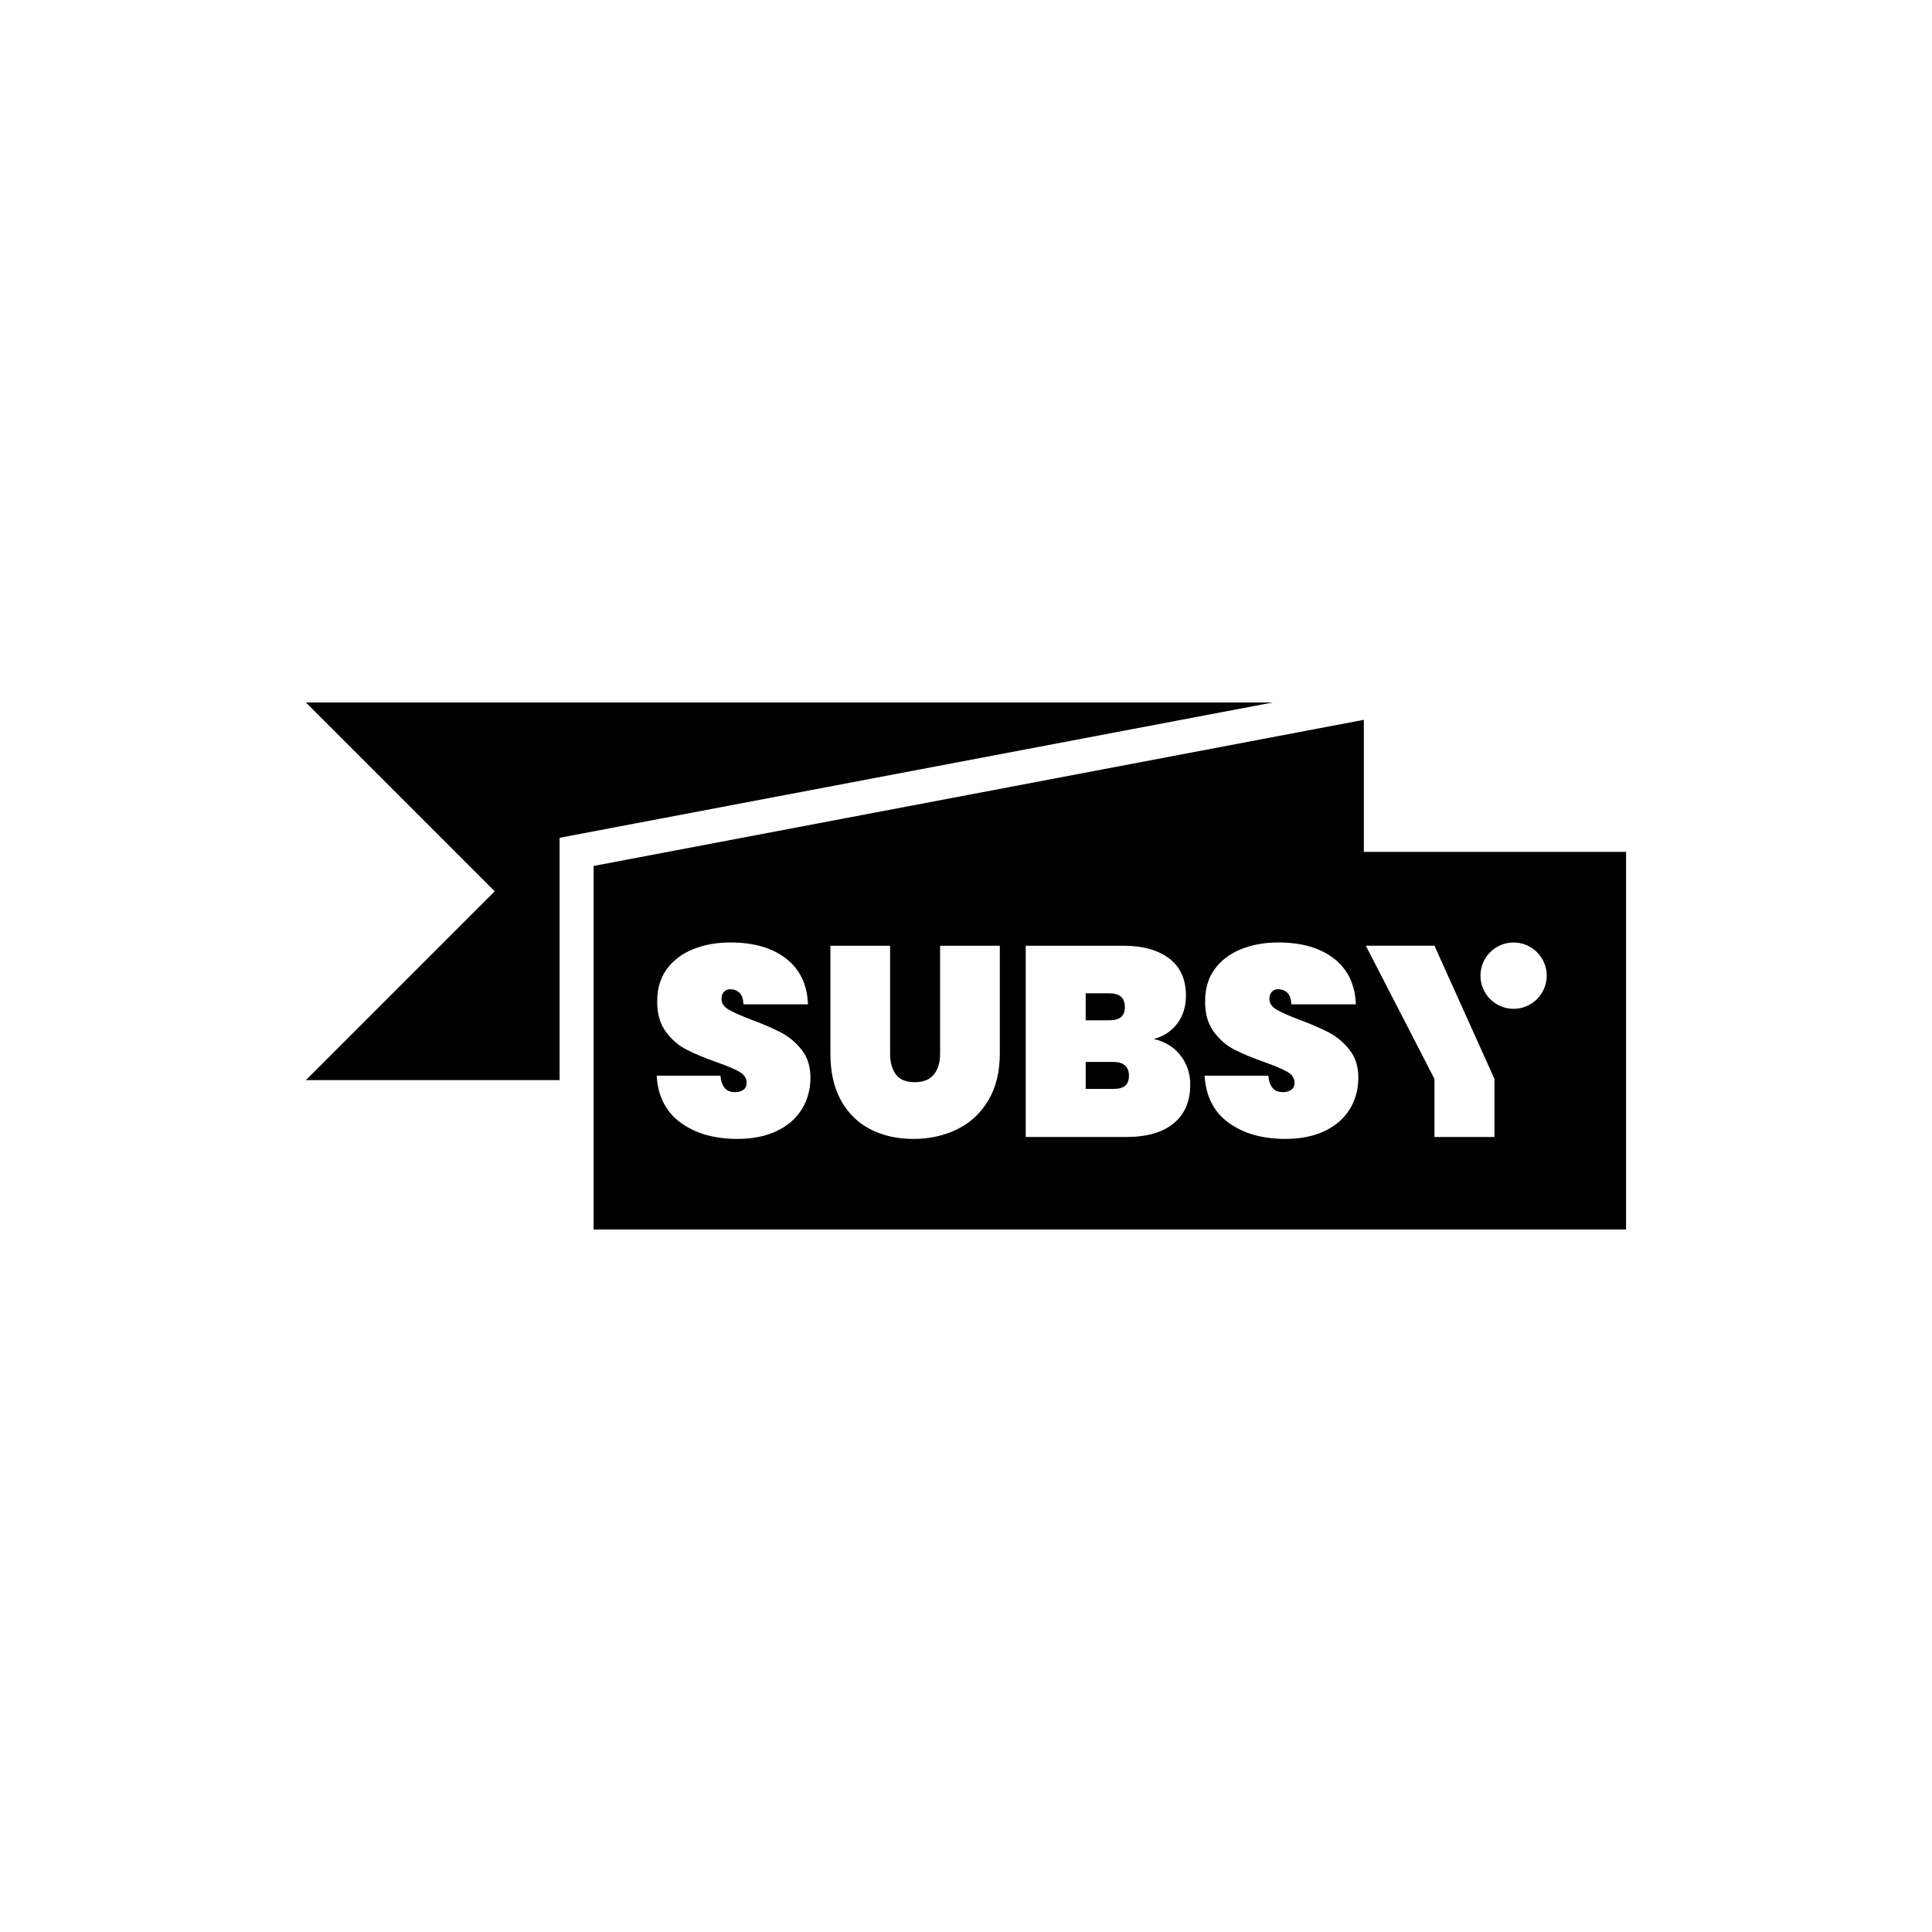
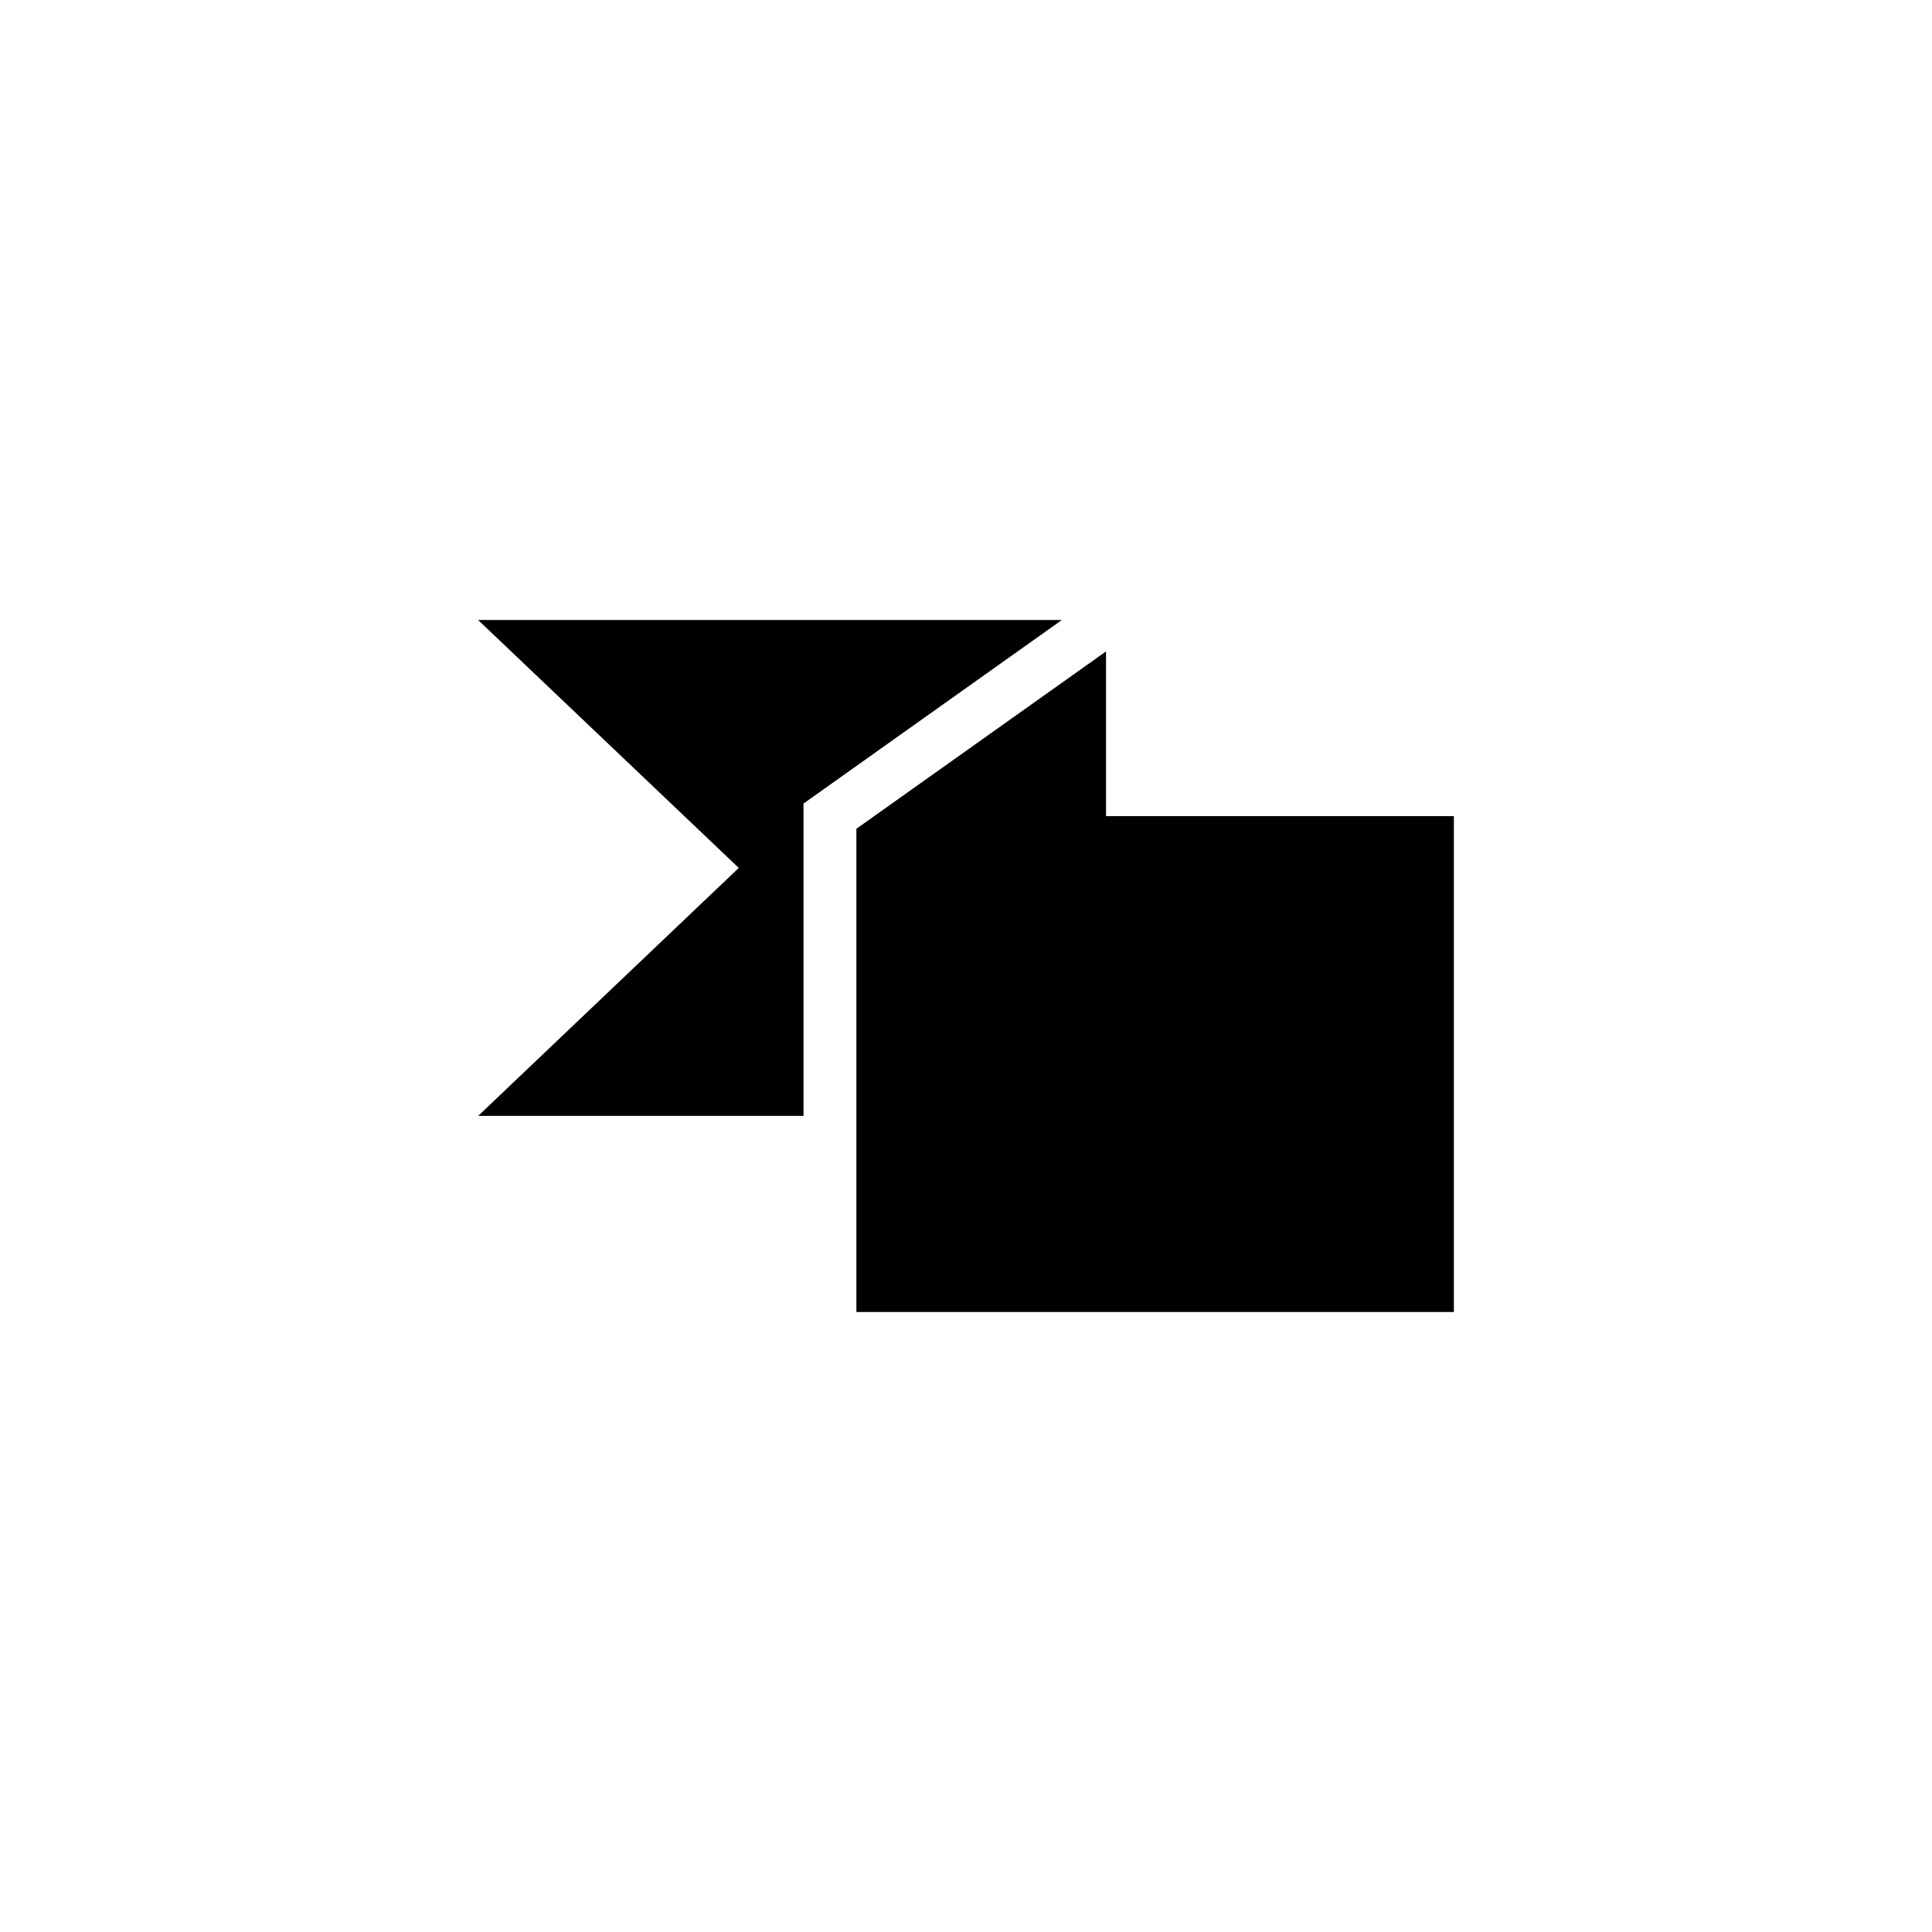
<svg xmlns="http://www.w3.org/2000/svg" id="Layer_1" version="1.1" viewBox="0 0 800 800">
-   <path d="M460.86,439.72h-11.29v11.19h11.29c2.24,0,3.91-.42,4.99-1.29,1.07-.86,1.62-2.26,1.62-4.19,0-3.8-2.2-5.71-6.61-5.71ZM460.86,439.72h-11.29v11.19h11.29c2.24,0,3.91-.42,4.99-1.29,1.07-.86,1.62-2.26,1.62-4.19,0-3.8-2.2-5.71-6.61-5.71ZM464.17,421.15c1.07-.9,1.62-2.27,1.62-4.14s-.55-3.38-1.62-4.32c-1.09-.92-2.75-1.39-4.99-1.39h-9.62v11.19h9.62c2.24,0,3.89-.44,4.99-1.34ZM564.74,352.74v-54.68l-288.19,54.68-30.74,5.83v150.53h427.51v-156.36h-108.59ZM331.99,459.36c-2.4,3.84-5.87,6.83-10.41,9-4.55,2.15-9.95,3.24-16.22,3.24-9.48,0-17.28-2.22-23.43-6.66-6.17-4.44-9.5-10.94-10.02-19.52h26.41c.37,4.55,2.38,6.82,6.04,6.82,1.34,0,2.48-.32,3.42-.95.92-.63,1.39-1.62,1.39-2.96,0-1.87-1-3.36-3.01-4.53-2.03-1.16-5.16-2.48-9.41-3.98-5.07-1.78-9.27-3.54-12.58-5.25-3.33-1.71-6.18-4.21-8.56-7.51-2.4-3.28-3.54-7.49-3.47-12.63,0-5.14,1.32-9.53,3.96-13.14,2.66-3.63,6.27-6.36,10.85-8.23,4.6-1.87,9.76-2.8,15.5-2.8,9.69,0,17.39,2.24,23.1,6.71,5.71,4.47,8.72,10.78,9.02,18.9h-26.74c-.07-2.24-.63-3.84-1.67-4.81-1.06-.97-2.33-1.44-3.81-1.44-1.06,0-1.9.35-2.57,1.06-.69.7-1.02,1.69-1.02,2.96,0,1.8.99,3.28,2.98,4.42,1.97,1.16,5.13,2.55,9.44,4.19,5,1.87,9.13,3.66,12.37,5.37,3.24,1.73,6.06,4.1,8.46,7.17,2.38,3.05,3.58,6.89,3.58,11.52s-1.2,9.2-3.58,13.04ZM414,436.25c0,7.54-1.57,13.97-4.7,19.29-3.14,5.34-7.43,9.35-12.88,12.03-5.44,2.69-11.52,4.03-18.23,4.03s-12.65-1.34-17.85-4.03c-5.18-2.68-9.23-6.68-12.14-11.96-2.91-5.3-4.35-11.75-4.35-19.36v-44.64h24.72v44.64c0,3.66.81,6.55,2.41,8.67,1.6,2.13,4.19,3.19,7.77,3.19s6.24-1.06,7.95-3.19c1.71-2.11,2.57-5,2.57-8.67v-44.64h24.73v44.64ZM485.98,465.17c-4.58,3.77-11.17,5.64-19.75,5.64h-41.5v-79.2h40.39c8.05,0,14.39,1.76,19.01,5.27,4.63,3.51,6.94,8.61,6.94,15.33,0,4.62-1.22,8.53-3.63,11.68-2.43,3.17-5.65,5.28-9.69,6.32,4.77,1.13,8.49,3.42,11.13,6.89,2.64,3.47,3.98,7.47,3.98,12.01,0,6.94-2.31,12.3-6.89,16.07ZM558.86,459.36c-2.38,3.84-5.85,6.83-10.39,9-4.56,2.15-9.97,3.24-16.22,3.24-9.48,0-17.28-2.22-23.45-6.66-6.15-4.44-9.48-10.94-10.01-19.52h26.41c.37,4.55,2.38,6.82,6.04,6.82,1.34,0,2.47-.32,3.4-.95.93-.63,1.41-1.62,1.41-2.96,0-1.87-1-3.36-3.03-4.53-2.01-1.16-5.14-2.48-9.39-3.98-5.07-1.78-9.27-3.54-12.58-5.25-3.33-1.71-6.18-4.21-8.56-7.51-2.4-3.28-3.56-7.49-3.47-12.63,0-5.14,1.32-9.53,3.96-13.14,2.64-3.63,6.27-6.36,10.85-8.23,4.6-1.87,9.76-2.8,15.5-2.8,9.69,0,17.39,2.24,23.1,6.71,5.71,4.47,8.7,10.78,9,18.9h-26.72c-.09-2.24-.63-3.84-1.69-4.81-1.04-.97-2.31-1.44-3.81-1.44-1.04,0-1.9.35-2.57,1.06-.67.7-1,1.69-1,2.96,0,1.8.99,3.28,2.96,4.42,1.99,1.16,5.13,2.55,9.46,4.19,5,1.87,9.13,3.66,12.37,5.37,3.24,1.73,6.06,4.1,8.44,7.17,2.4,3.05,3.59,6.89,3.59,11.52s-1.2,9.2-3.59,13.04ZM618.82,470.81h-24.84v-24.05l-28.42-55.16h28.42l24.84,55.16v24.05ZM626.75,417.73c-7.58,0-13.72-6.15-13.72-13.74s6.15-13.72,13.72-13.72,13.72,6.15,13.72,13.72-6.15,13.74-13.72,13.74ZM460.86,439.72h-11.29v11.19h11.29c2.24,0,3.91-.42,4.99-1.29,1.07-.86,1.62-2.26,1.62-4.19,0-3.8-2.2-5.71-6.61-5.71ZM464.17,421.15c1.07-.9,1.62-2.27,1.62-4.14s-.55-3.38-1.62-4.32c-1.09-.92-2.75-1.39-4.99-1.39h-9.62v11.19h9.62c2.24,0,3.89-.44,4.99-1.34ZM464.17,412.69c-1.09-.92-2.75-1.39-4.99-1.39h-9.62v11.19h9.62c2.24,0,3.89-.44,4.99-1.34,1.07-.9,1.62-2.27,1.62-4.14s-.55-3.38-1.62-4.32ZM126.67,290.89l78.18,78.18-78.18,78.18h105.05v-100.34l295.23-56.02H126.67Z" />
+   <polygon points="439.69 256.73 332.71 332.74 332.71 462.06 198.01 462.06 305.91 359.39 197.98 256.73 439.69 256.73" />
+   <polygon points="602.02 337.94 602.02 543.27 354.61 543.27 354.61 343.18 457.98 269.74 457.98 337.94 602.02 337.94" />
</svg>
